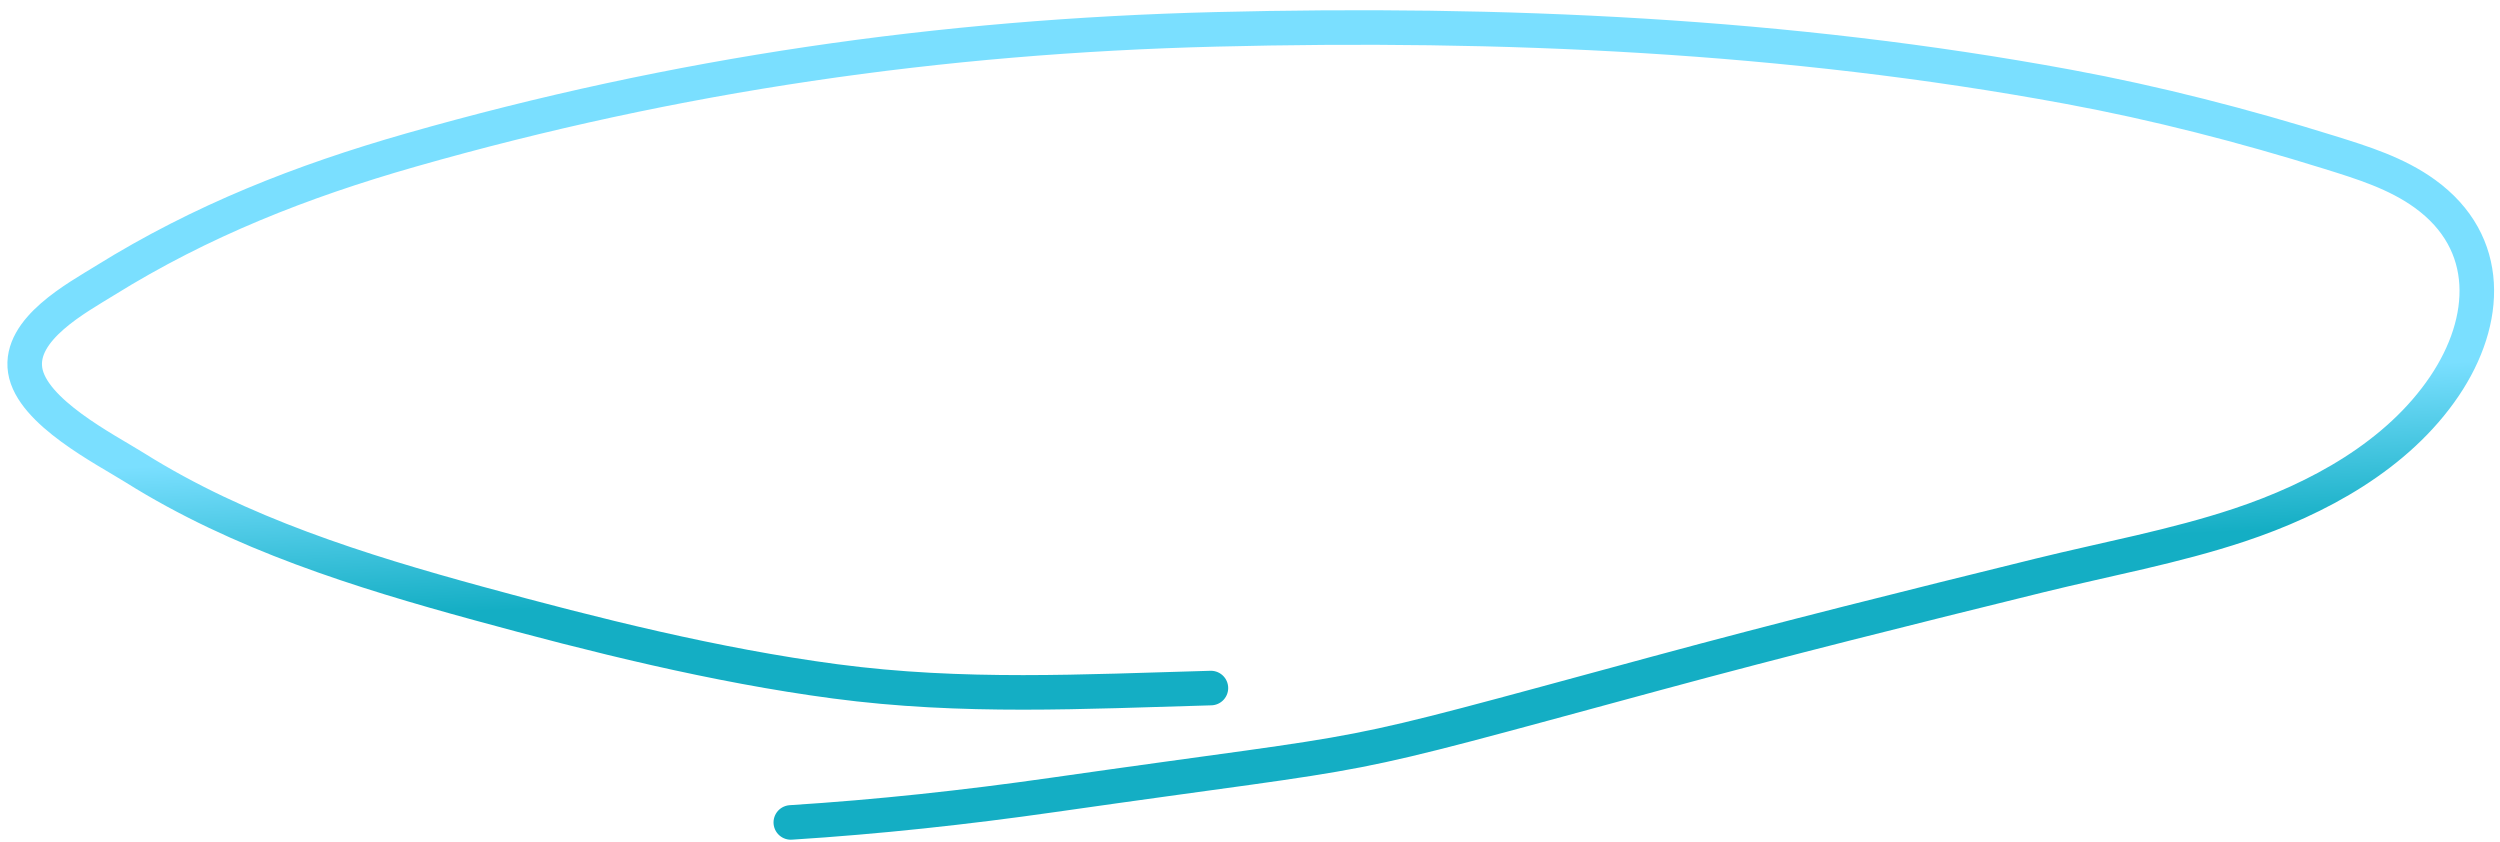
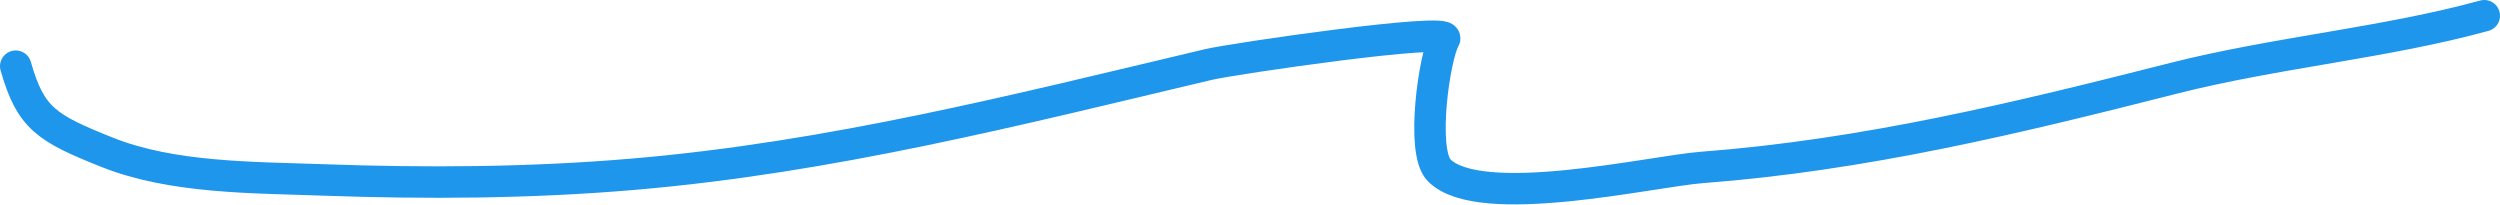
- <svg xmlns="http://www.w3.org/2000/svg" width="217" height="73" viewBox="0 0 217 73" fill="none">
-   <path d="M105.107 59.723C94.037 60.03 83.576 60.616 72.469 59.139C62.102 57.761 51.608 55.132 41.534 52.378C31.245 49.565 20.819 46.312 11.718 40.607C9.157 39.002 2.748 35.762 2.185 32.144C1.626 28.553 6.706 25.844 9.092 24.361C17.478 19.152 26.15 15.742 35.649 13.028C58.657 6.455 81.617 3.144 105.544 2.547C130.324 1.928 155.106 3.013 179.526 7.532C187.188 8.95 194.753 10.905 202.192 13.223C205.08 14.123 208.012 15.031 210.485 16.822C216.346 21.066 216.014 27.828 212.187 33.506C208.114 39.55 201.17 43.307 194.385 45.569C188.776 47.438 182.762 48.538 177.045 49.946C165.914 52.688 154.792 55.459 143.727 58.458C113.755 66.581 122.164 64.594 91.357 69.004C83.8 70.085 76.255 70.903 68.642 71.387" stroke="url(#paint0_linear_1798_459909)" stroke-width="3" stroke-linecap="round" pathLength="1" />
-   <defs>
-     <linearGradient id="paint0_linear_1798_459909" x1="92.349" y1="36.887" x2="92.976" y2="50.737" gradientUnits="userSpaceOnUse">
-       <stop stop-color="#7ADFFF" />
-       <stop offset="1" stop-color="#14AEC4" />
-     </linearGradient>
-   </defs>
+ <svg xmlns="http://www.w3.org/2000/svg" width="159" height="13" viewBox="0 0 159 13" fill="none">
+   <path d="M1 4.209C1.949 7.53 2.948 8.142 6.815 9.686C10.948 11.336 16.07 11.282 20.548 11.443C27.103 11.679 33.692 11.641 40.219 11.086C52.846 10.015 64.669 6.99 76.84 4.107C78.47 3.722 92.338 1.709 91.872 2.477C91.247 3.507 90.332 9.624 91.532 10.832C94.129 13.446 105.088 10.89 108.203 10.653C118.625 9.861 128.311 7.501 138.267 4.973C144.694 3.342 151.701 2.729 158 1" stroke="#1E96EB" stroke-width="2" stroke-linecap="round" pathLength="1" />
</svg>
